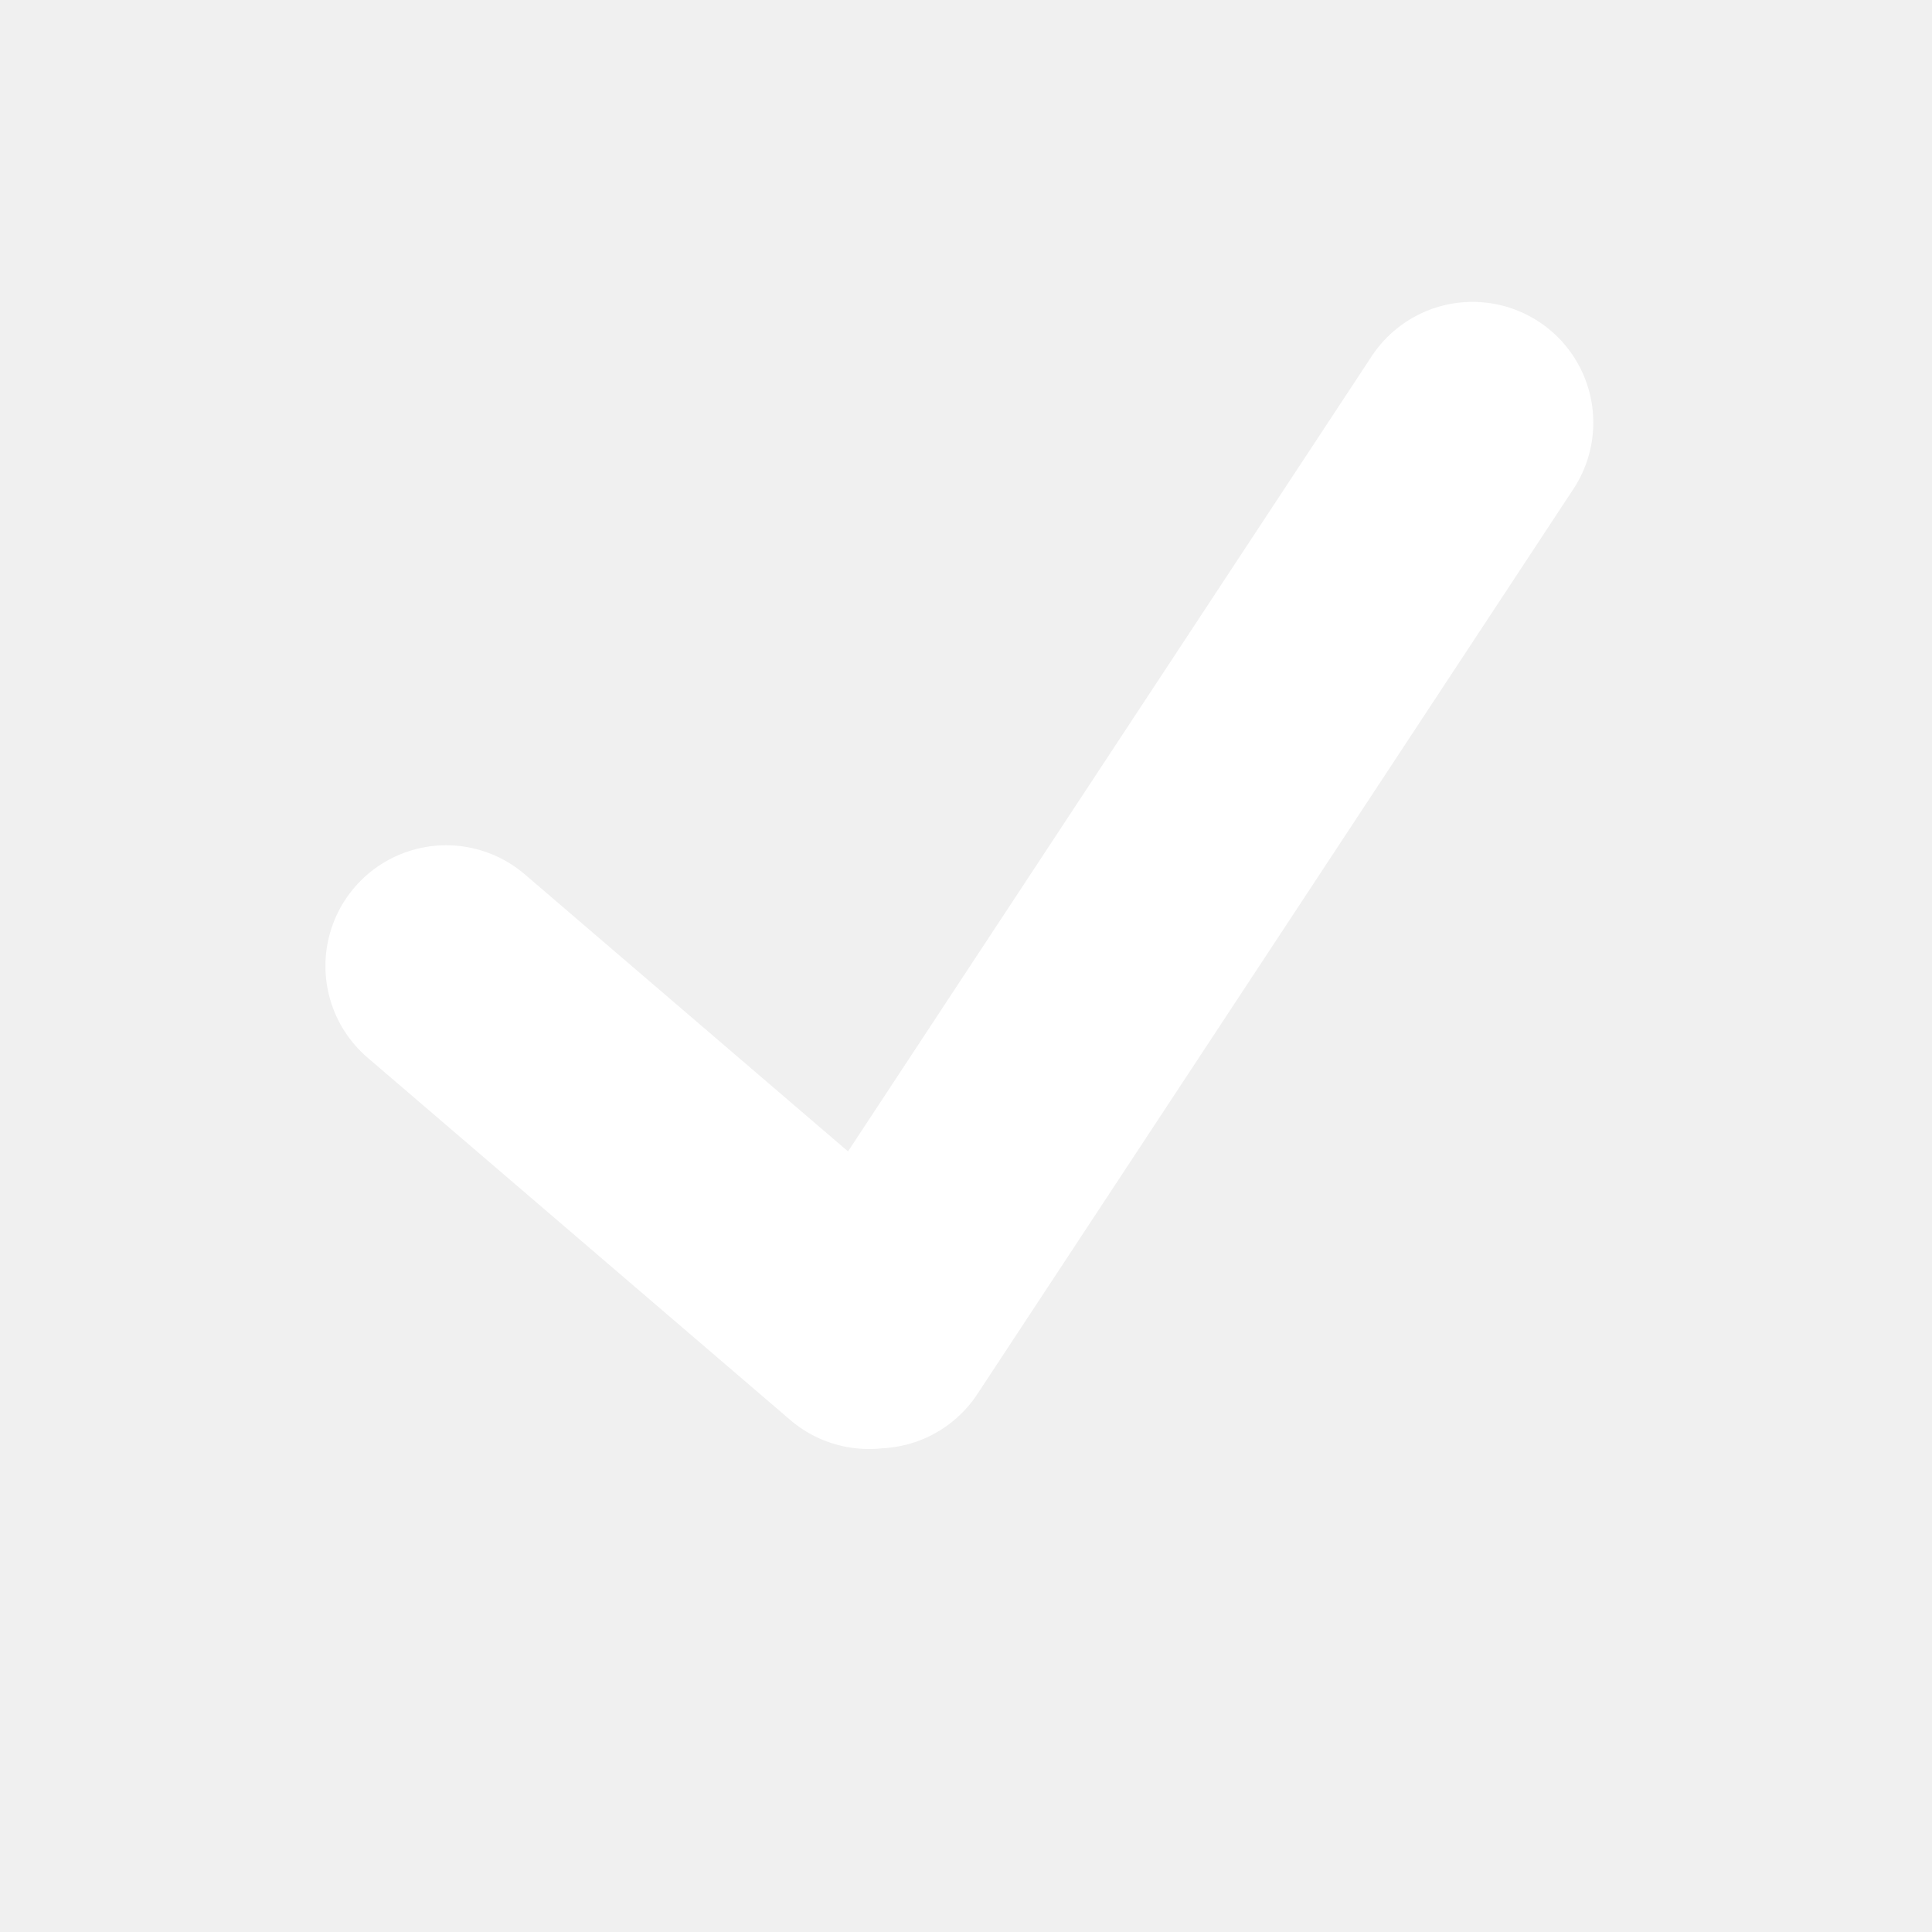
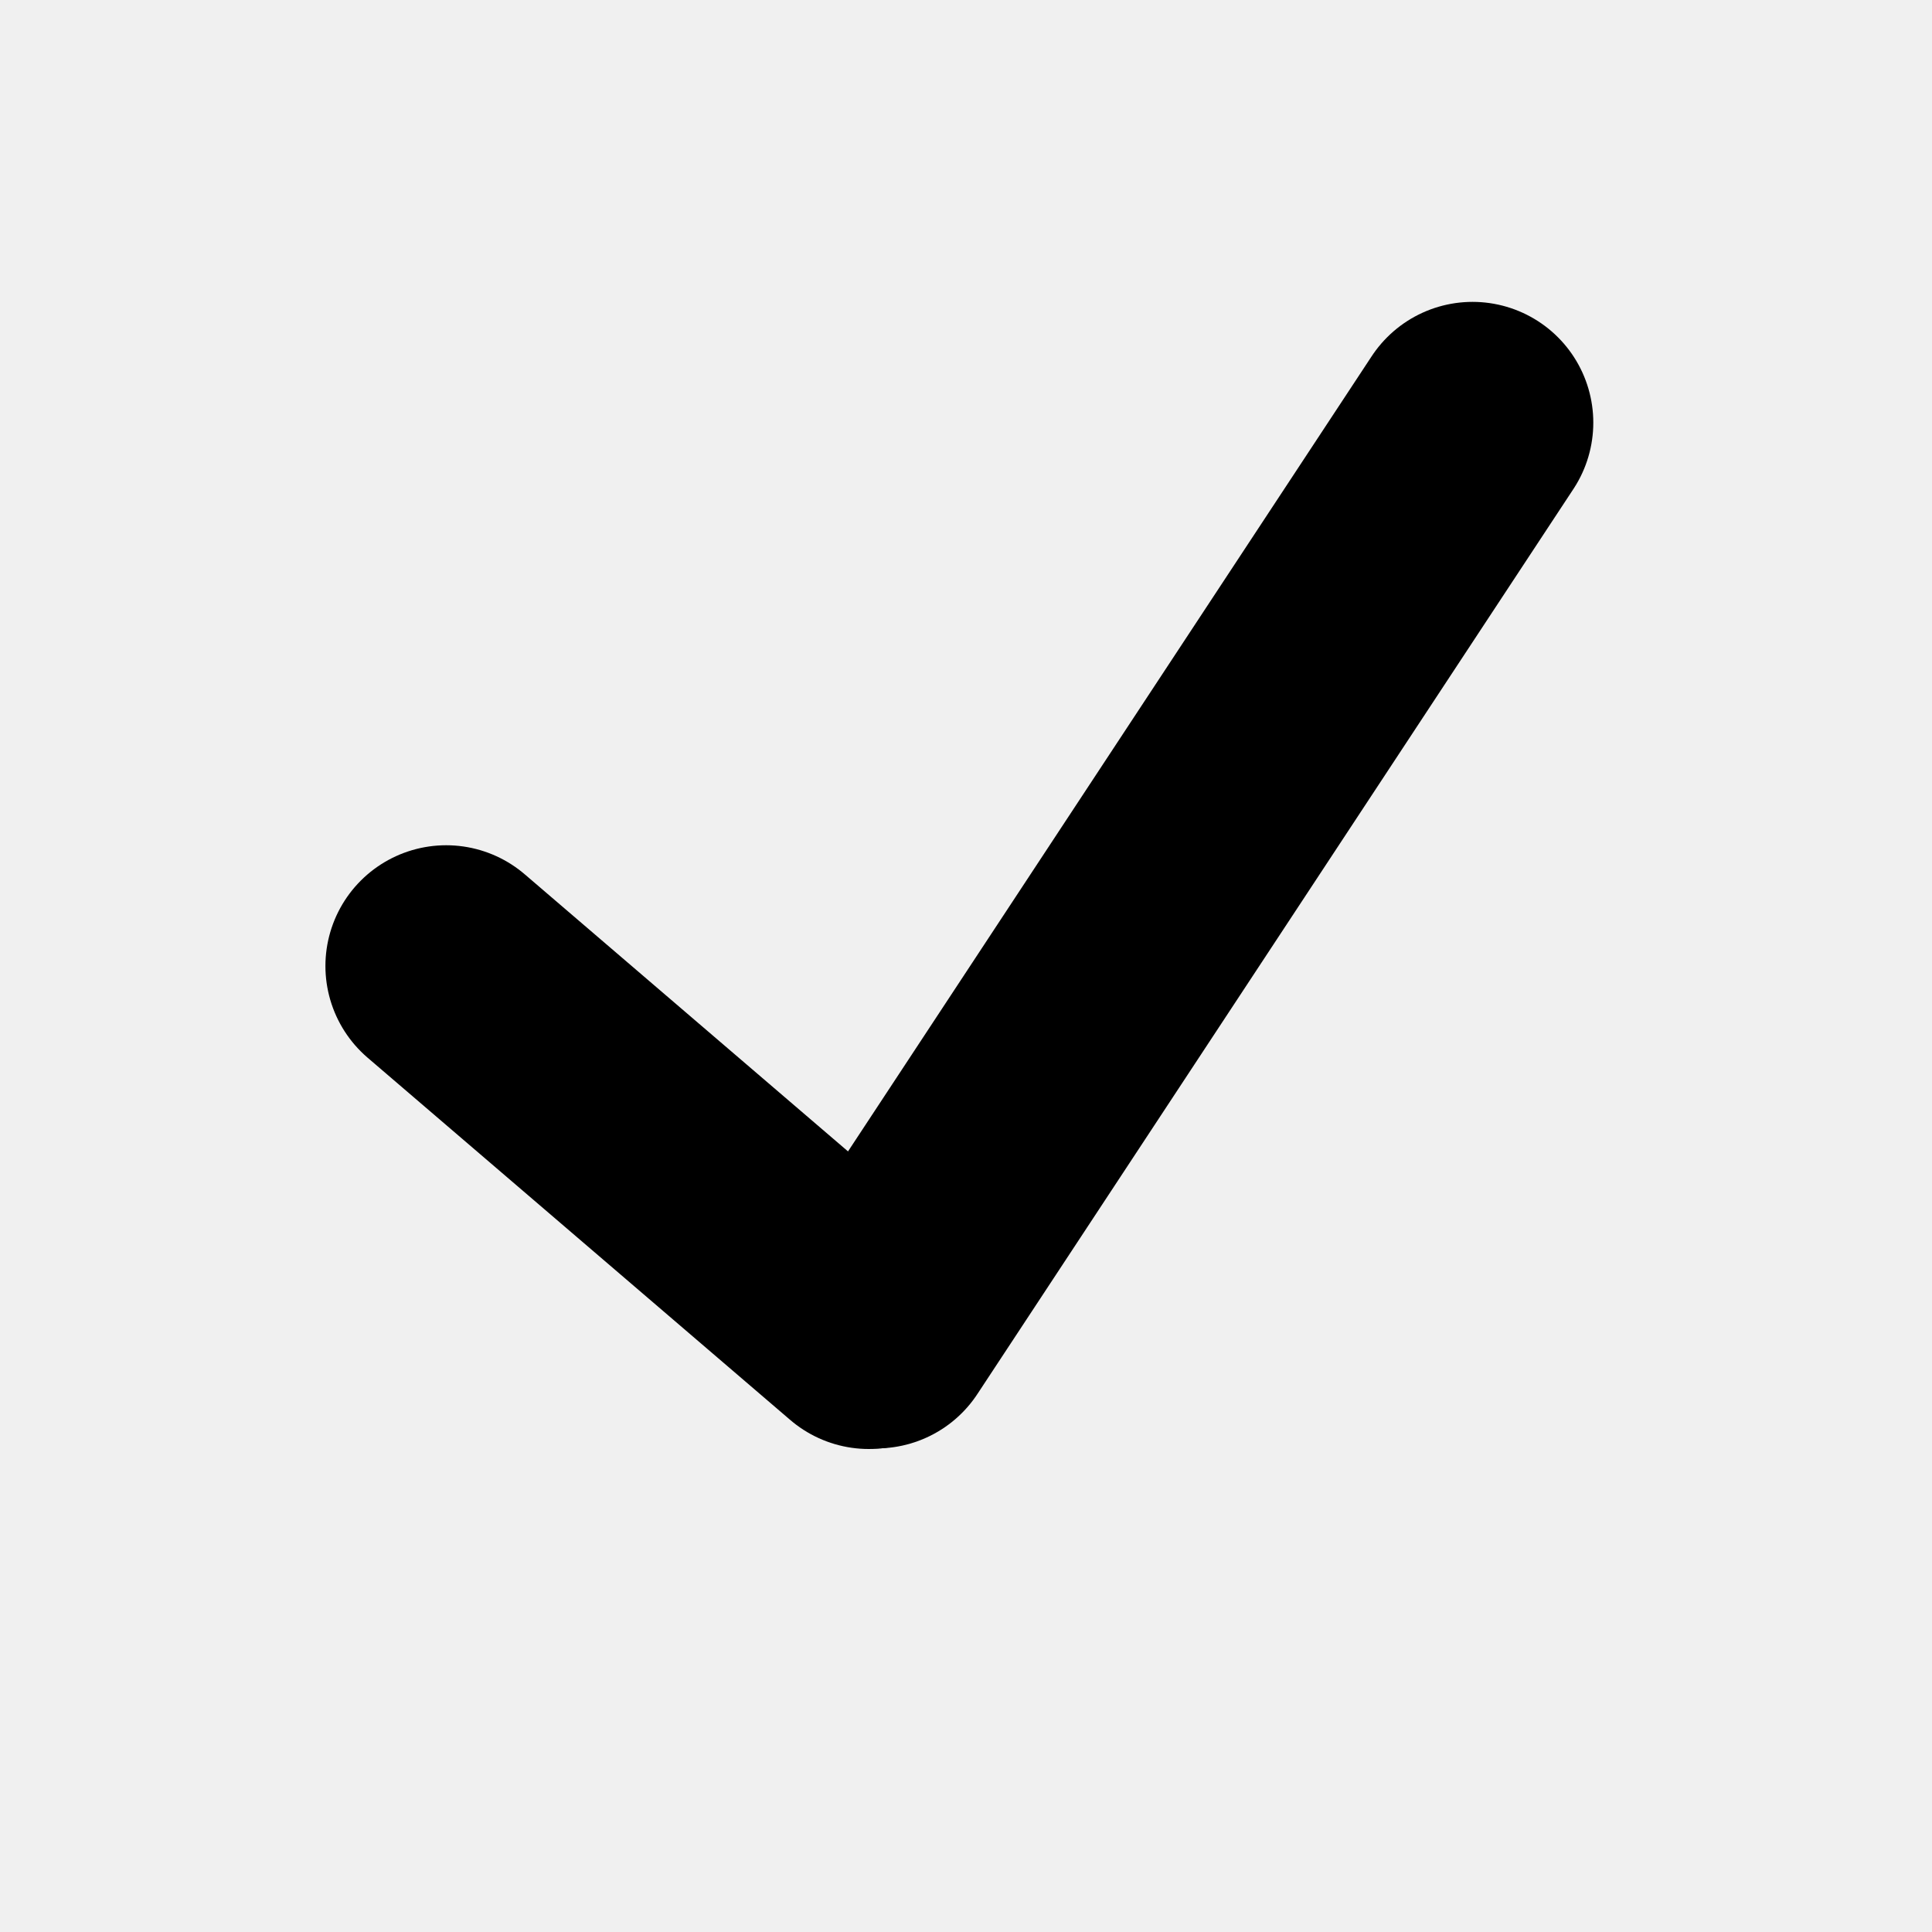
<svg xmlns="http://www.w3.org/2000/svg" width="16" height="16" viewBox="0 0 16 16" fill="none">
-   <path d="M12.195 3.5L7.259 10.995" stroke="white" stroke-width="2" stroke-linecap="round" />
-   <path d="M3.695 8L7.195 11" stroke="white" stroke-width="2" stroke-linecap="round" />
+   <path d="M12.195 3.5L7.259 10.995" stroke="currentColor" stroke-width="2" stroke-linecap="round" />
+   <path d="M3.695 8L7.195 11" stroke="currentColor" stroke-width="2" stroke-linecap="round" />
</svg>
